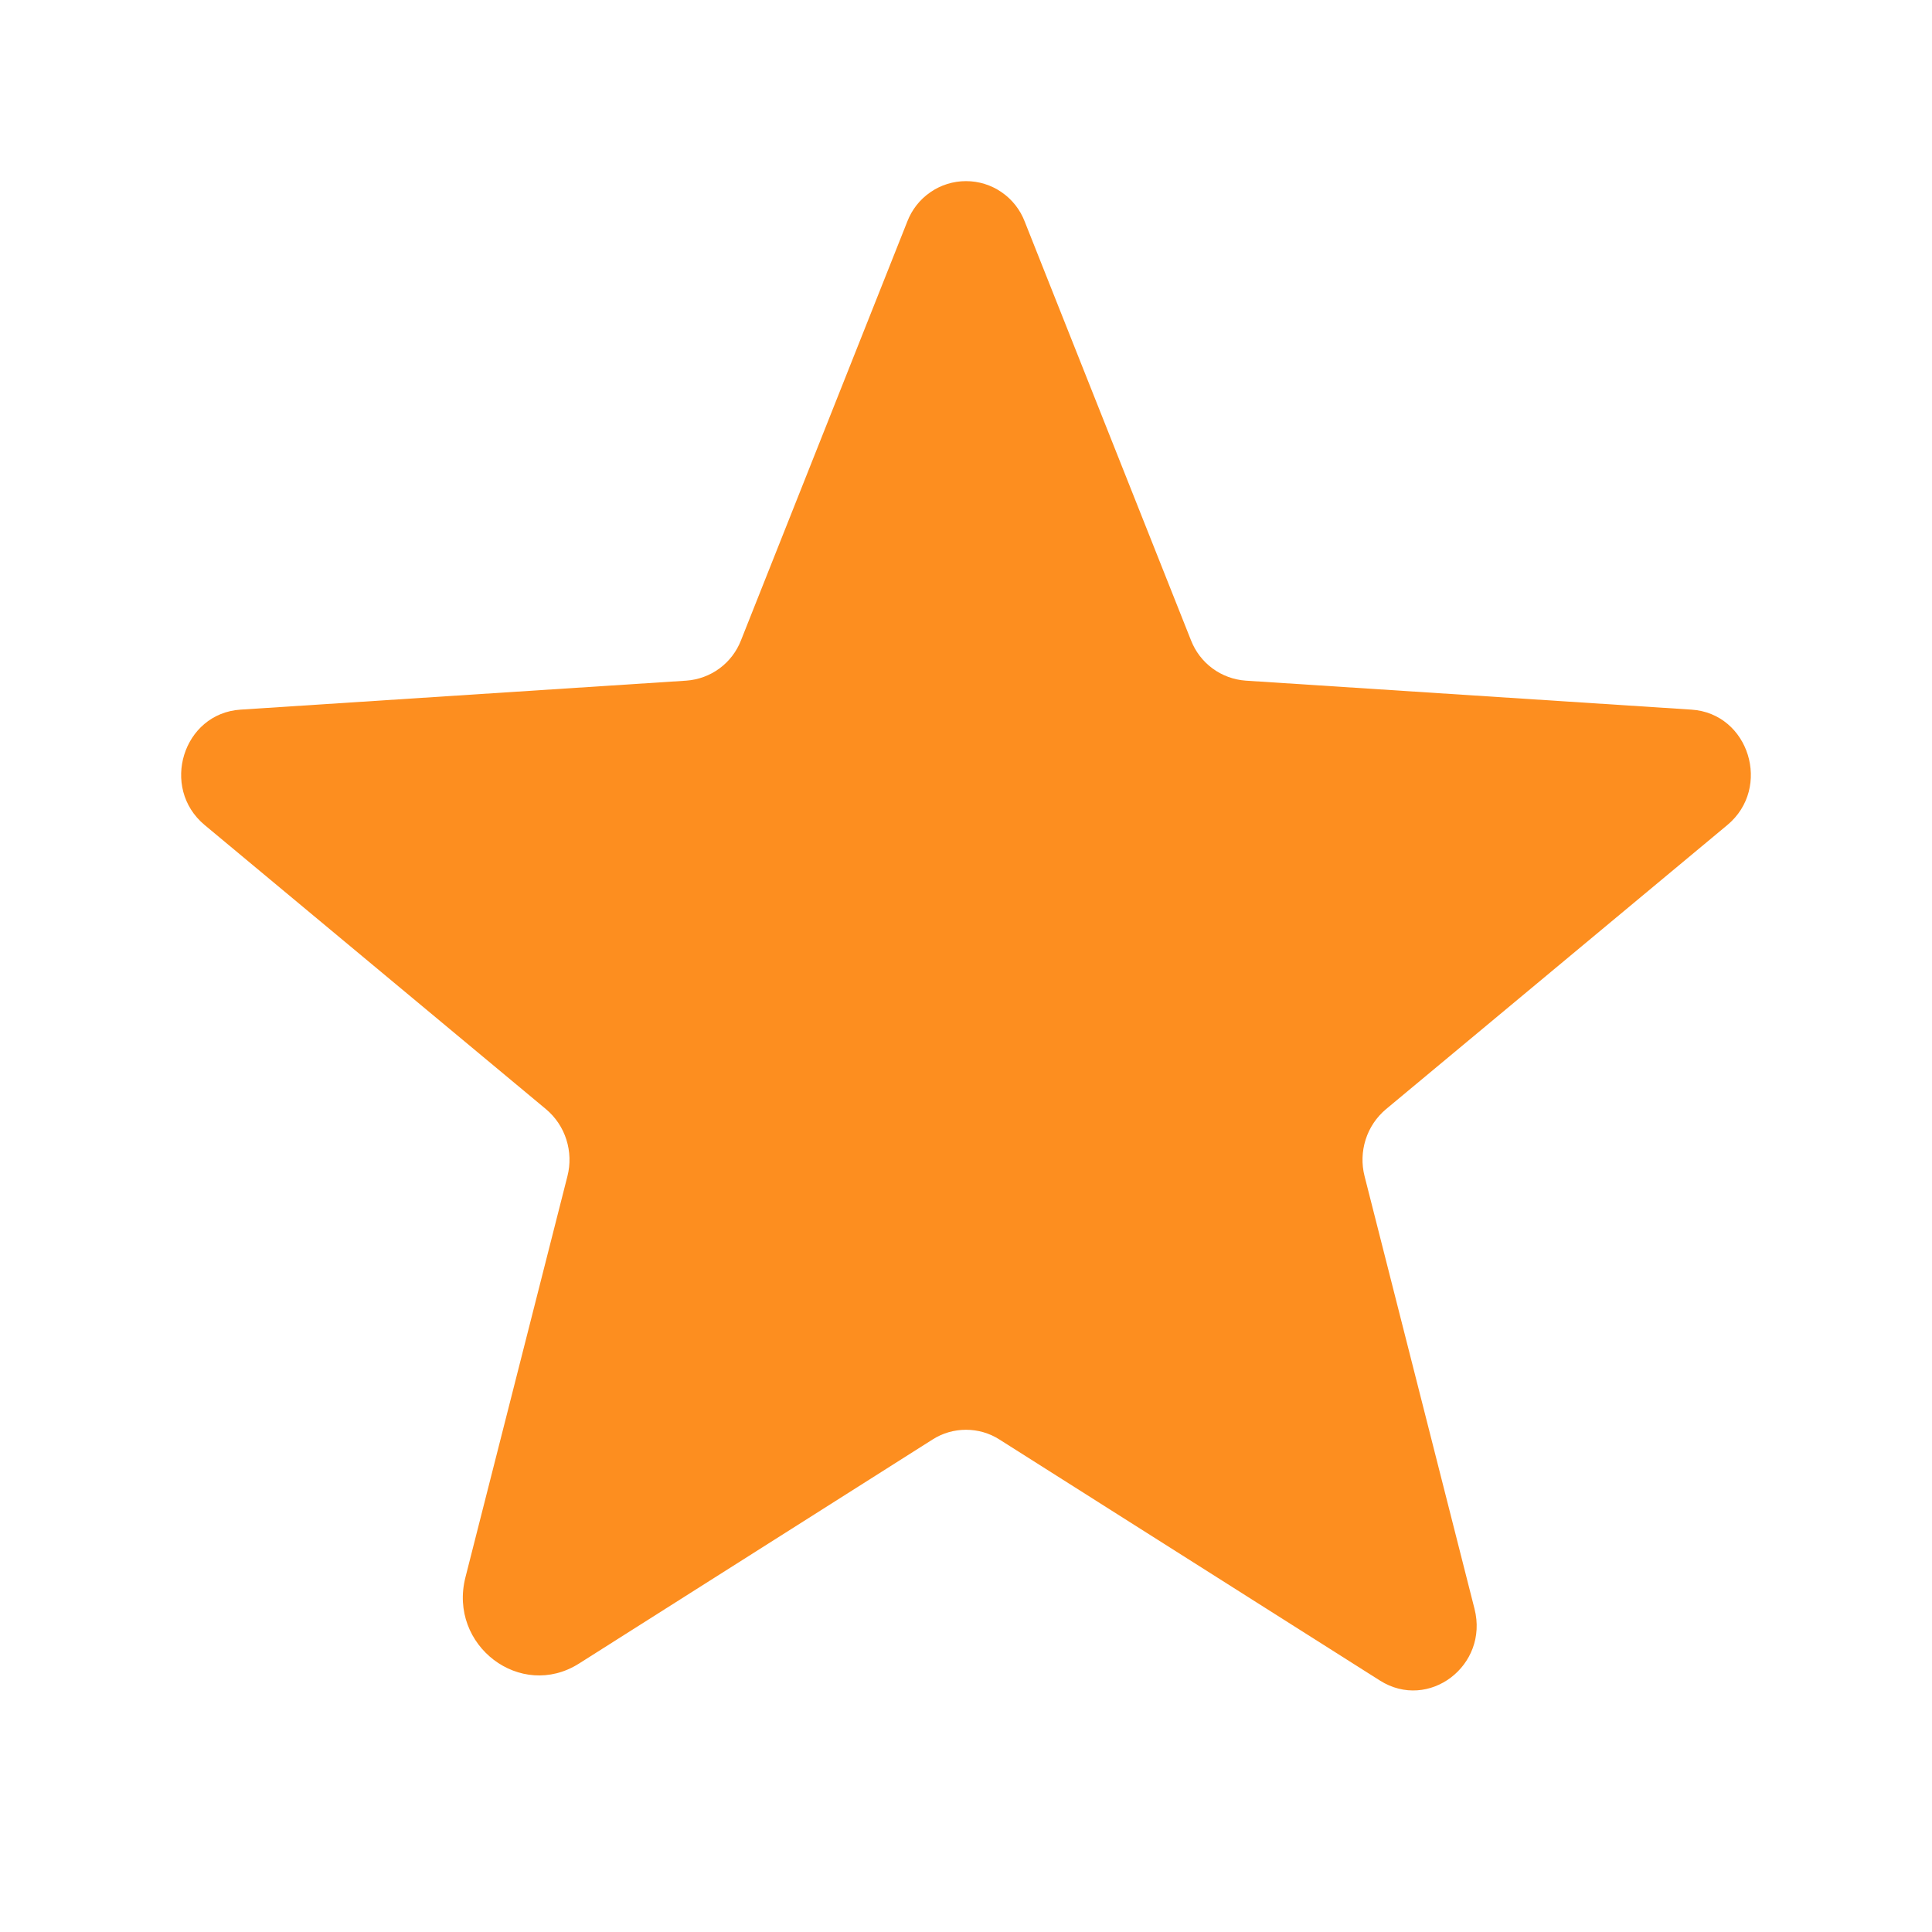
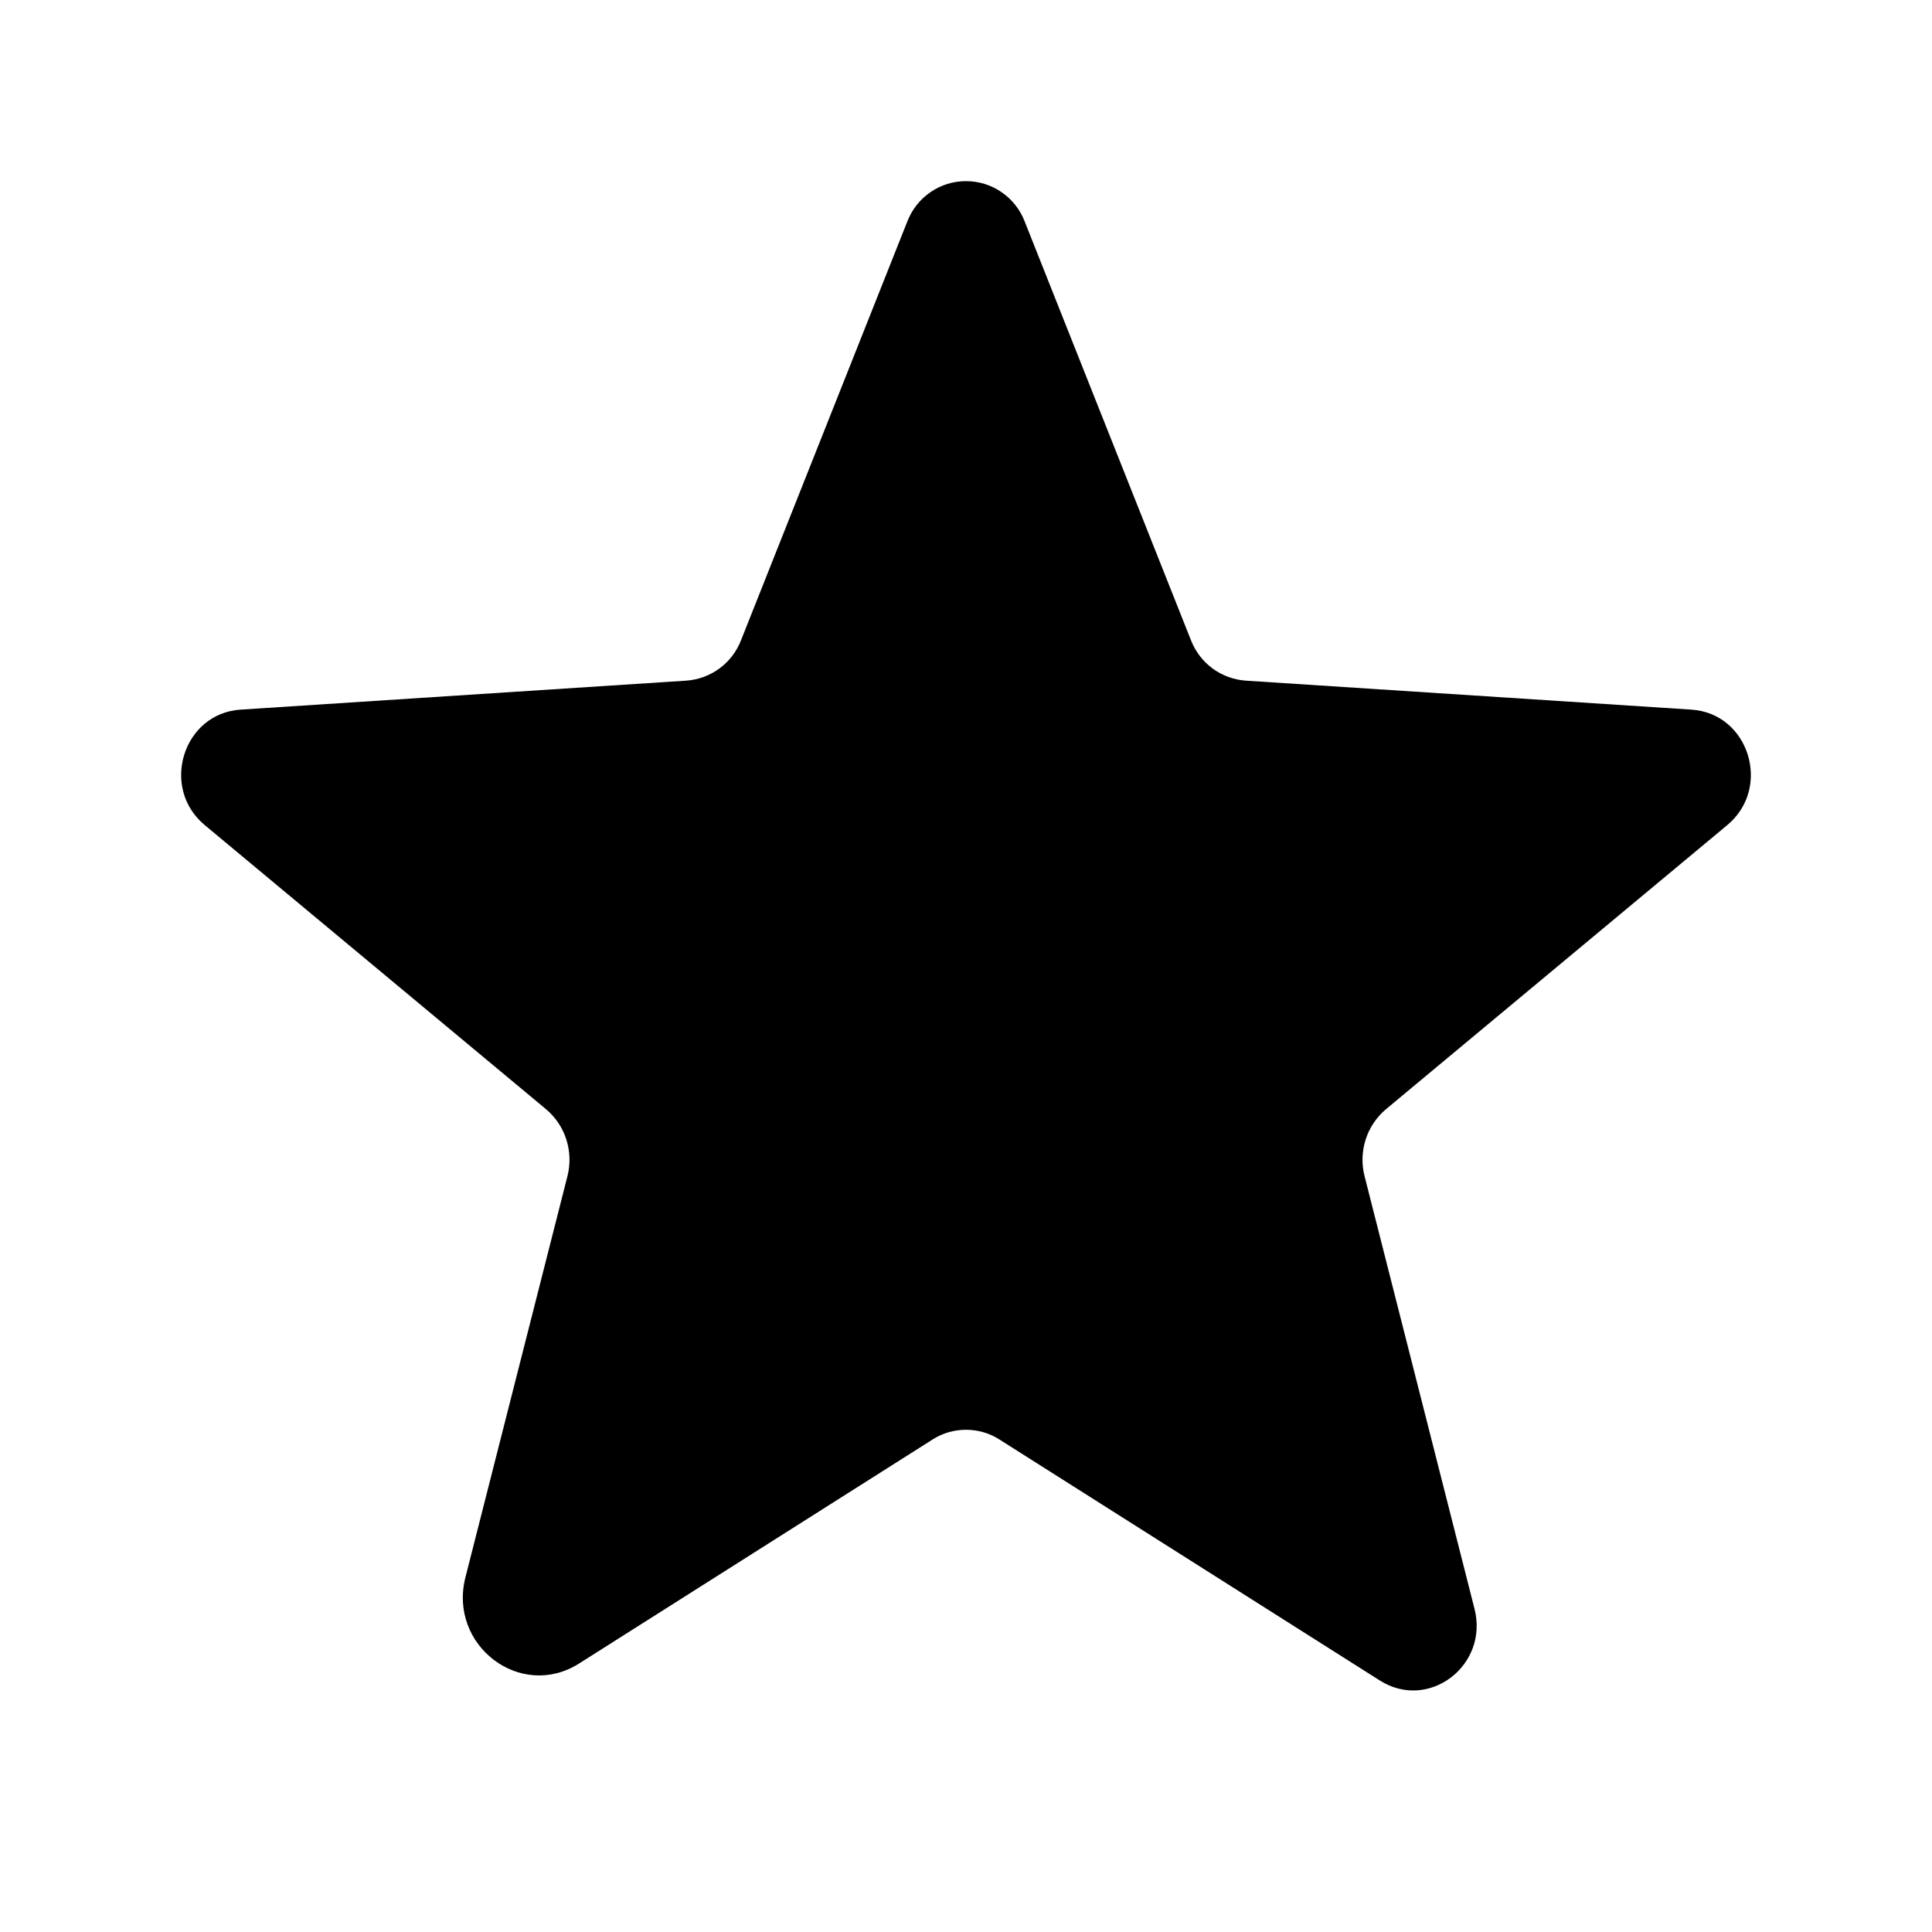
<svg xmlns="http://www.w3.org/2000/svg" width="20" height="20" viewBox="0 0 20 20" fill="none">
-   <path d="M10.345 14.901L14.285 17.397C14.789 17.716 15.414 17.242 15.264 16.654L14.126 12.176C14.094 12.051 14.098 11.92 14.137 11.797C14.176 11.674 14.249 11.565 14.348 11.482L17.881 8.541C18.345 8.155 18.106 7.384 17.509 7.346L12.895 7.046C12.771 7.037 12.651 6.993 12.551 6.919C12.451 6.845 12.374 6.744 12.329 6.628L10.608 2.294C10.561 2.171 10.478 2.065 10.369 1.99C10.261 1.915 10.132 1.875 10 1.875C9.868 1.875 9.739 1.915 9.631 1.99C9.522 2.065 9.439 2.171 9.392 2.294L7.671 6.628C7.626 6.744 7.549 6.845 7.449 6.919C7.349 6.993 7.229 7.037 7.105 7.046L2.491 7.346C1.894 7.384 1.655 8.155 2.119 8.541L5.652 11.482C5.751 11.565 5.824 11.674 5.863 11.797C5.902 11.92 5.906 12.051 5.874 12.176L4.818 16.329C4.639 17.034 5.389 17.604 5.994 17.221L9.655 14.901C9.758 14.835 9.878 14.801 10 14.801C10.122 14.801 10.242 14.835 10.345 14.901Z" fill="#FD8E1F" />
+   <path d="M10.345 14.901L14.285 17.397C14.789 17.716 15.414 17.242 15.264 16.654L14.126 12.176C14.094 12.051 14.098 11.92 14.137 11.797C14.176 11.674 14.249 11.565 14.348 11.482L17.881 8.541C18.345 8.155 18.106 7.384 17.509 7.346L12.895 7.046C12.771 7.037 12.651 6.993 12.551 6.919C12.451 6.845 12.374 6.744 12.329 6.628L10.608 2.294C10.561 2.171 10.478 2.065 10.369 1.99C10.261 1.915 10.132 1.875 10 1.875C9.868 1.875 9.739 1.915 9.631 1.99C9.522 2.065 9.439 2.171 9.392 2.294L7.671 6.628C7.626 6.744 7.549 6.845 7.449 6.919C7.349 6.993 7.229 7.037 7.105 7.046L2.491 7.346C1.894 7.384 1.655 8.155 2.119 8.541L5.652 11.482C5.751 11.565 5.824 11.674 5.863 11.797C5.902 11.92 5.906 12.051 5.874 12.176L4.818 16.329C4.639 17.034 5.389 17.604 5.994 17.221L9.655 14.901C9.758 14.835 9.878 14.801 10 14.801C10.122 14.801 10.242 14.835 10.345 14.901Z" fill="currentColor" />
</svg>
